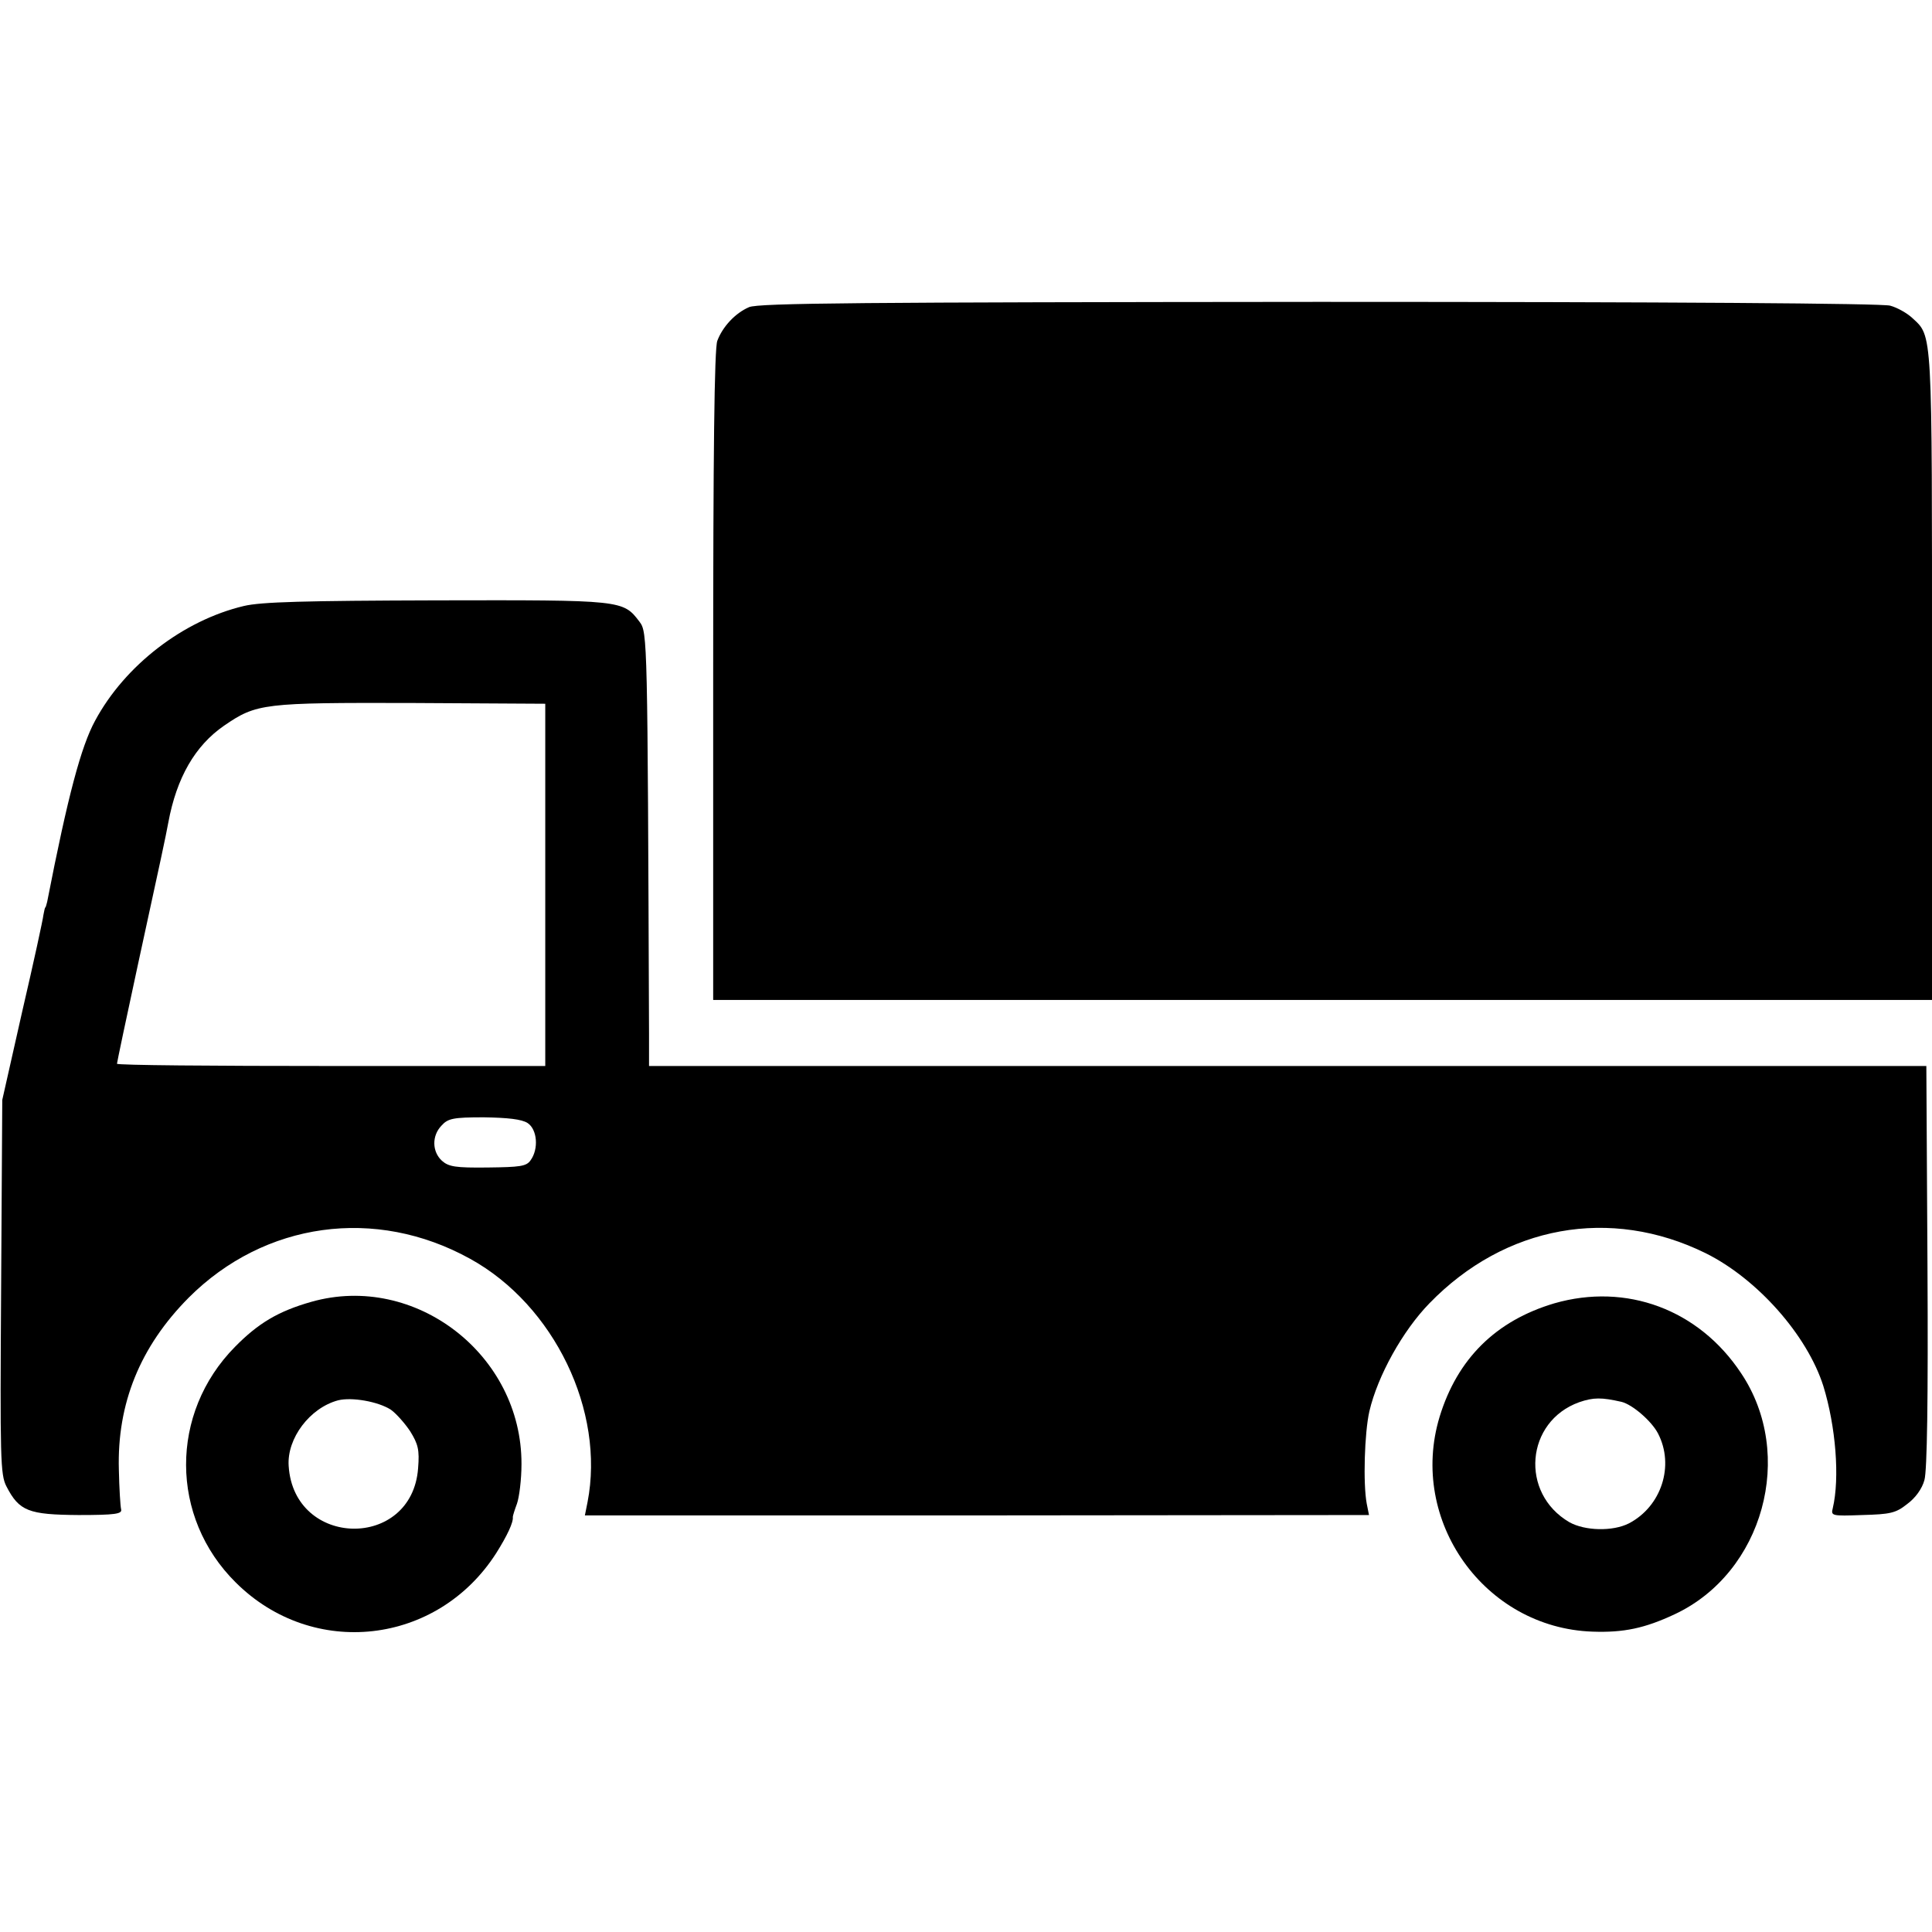
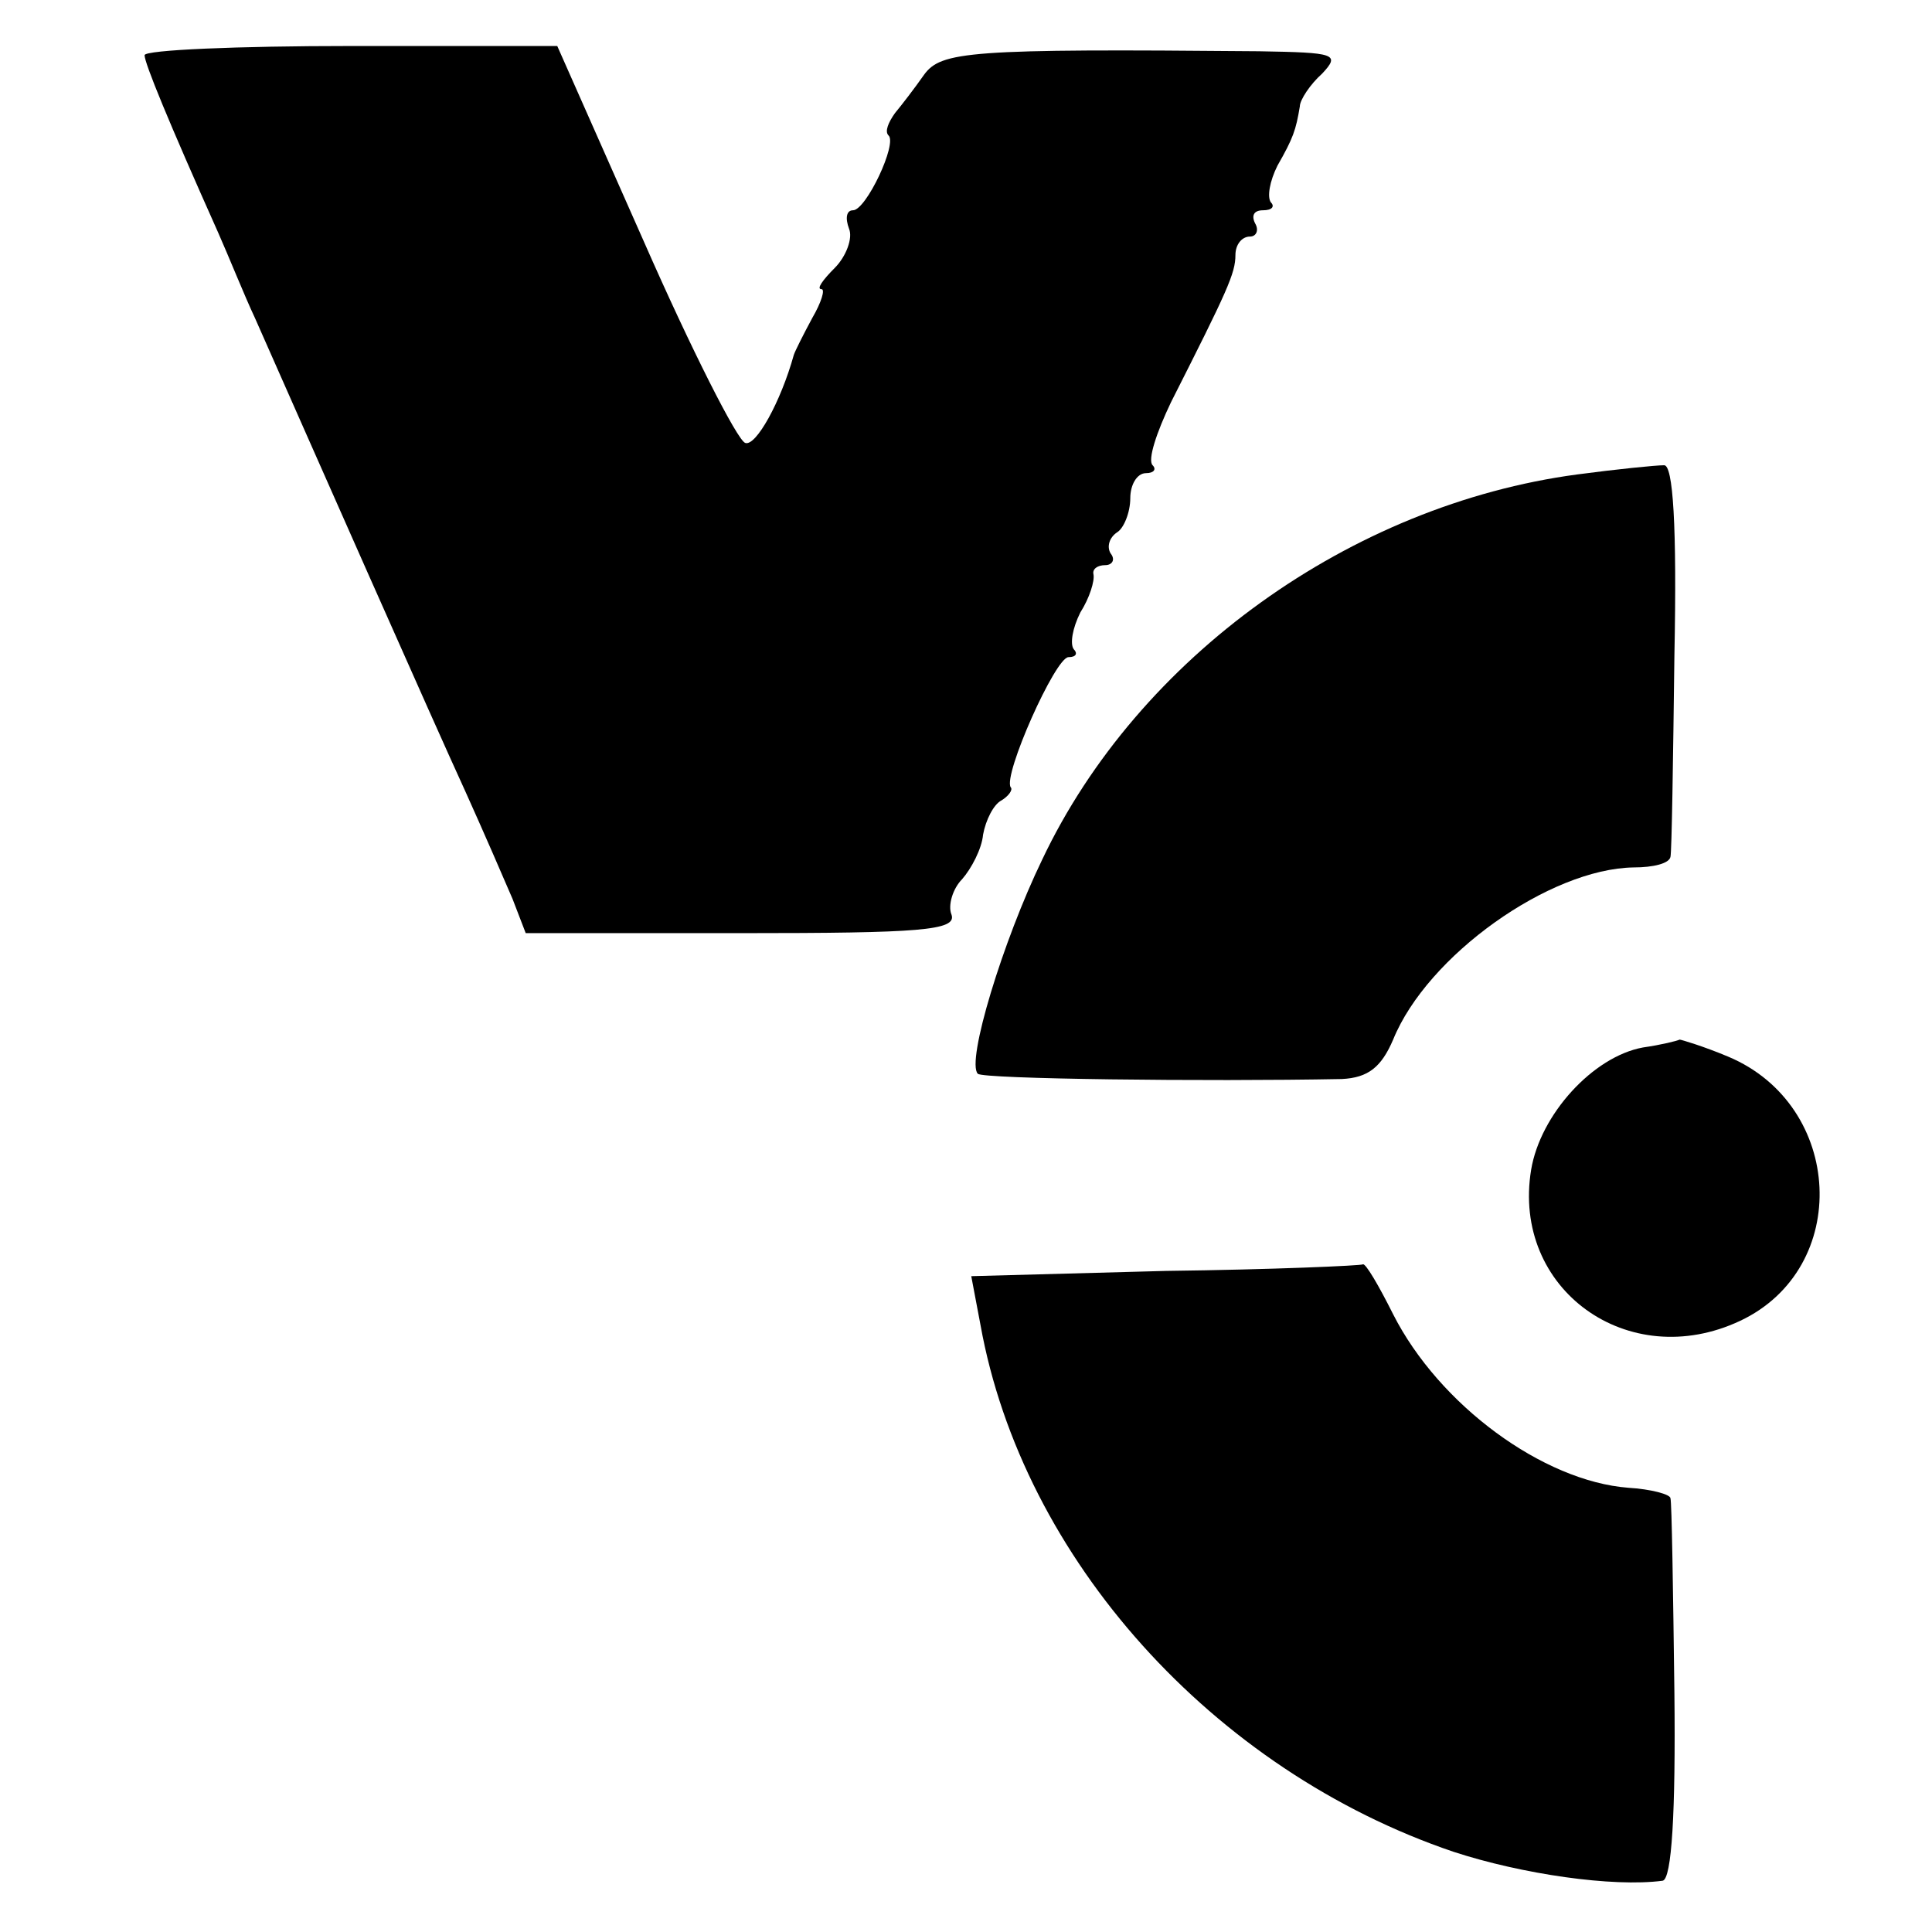
- <svg xmlns="http://www.w3.org/2000/svg" version="1.0" width="512pt" height="512pt" viewBox="0 0 512 512" preserveAspectRatio="xMidYMid meet">
-   <g transform="translate(0,512) scale(0.1,-0.1)" fill="#000000" stroke="none">
-     <path d="M1985 4306 c-37 -16 -70 -52 -84 -89 -8 -19 -11 -303 -11 -888 l0 -859 1615 0 1615 0 0 859 c0 927 2 898 -53 949 -13 12 -39 27 -58 32 -21 6 -580 10 -1514 10 -1211 -1 -1485 -3 -1510 -14z" />
-     <path d="M646 3514 c-160 -38 -315 -157 -394 -304 -37 -68 -72 -198 -127 -480 -2 -8 -4 -15 -5 -15 -1 0 -3 -9 -5 -20 -1 -11 -26 -126 -56 -255 l-53 -235 -3 -495 c-3 -457 -2 -498 14 -529 34 -66 59 -75 191 -76 98 0 116 3 113 15 -2 8 -5 56 -6 105 -5 175 56 326 185 456 201 201 495 242 746 103 223 -123 358 -404 311 -645 l-7 -35 1039 0 1039 1 -6 30 c-10 53 -6 188 7 245 22 94 88 213 159 286 201 207 480 257 732 133 137 -68 269 -217 312 -352 33 -107 44 -244 25 -324 -5 -20 -3 -21 78 -18 74 2 89 5 119 29 22 16 40 41 46 64 7 25 10 210 8 567 l-3 530 -1692 0 -1693 0 0 85 c-4 1049 -4 1064 -25 1092 -44 58 -44 58 -538 57 -350 -1 -465 -4 -511 -15z m799 -739 l0 -480 -567 0 c-313 0 -568 2 -568 6 0 3 25 122 56 265 61 280 73 336 80 374 22 119 71 204 148 257 86 59 104 61 496 60 l355 -2 0 -480z m-47 -631 c26 -17 30 -69 8 -99 -11 -16 -28 -18 -114 -19 -85 -1 -103 2 -121 18 -26 24 -27 66 -1 93 17 19 31 22 112 22 64 -1 100 -5 116 -15z" />
-     <path d="M825 1670 c-88 -25 -141 -57 -202 -119 -174 -176 -173 -452 2 -625 204 -203 534 -166 690 78 29 46 46 82 44 96 0 3 5 19 11 35 6 17 12 64 12 105 1 290 -282 508 -557 430z m211 -286 c14 -10 37 -36 51 -57 21 -34 25 -49 21 -98 -16 -217 -329 -212 -343 6 -5 73 56 154 131 174 36 9 106 -3 140 -25z" />
-     <path d="M4119 1666 c-155 -46 -257 -147 -304 -301 -83 -275 119 -559 405 -569 83 -3 139 9 218 46 235 110 321 423 176 639 -112 169 -304 240 -495 185z m178 -261 c29 -7 80 -51 97 -84 44 -85 9 -193 -77 -238 -43 -22 -117 -20 -158 3 -132 77 -116 267 26 318 38 13 59 13 112 1z" />
+ <svg xmlns="http://www.w3.org/2000/svg" version="1.0" width="147pt" height="147pt" viewBox="0 0 147 147" preserveAspectRatio="xMidYMid meet">
+   <g transform="translate(0,147) scale(0.1,-0.1)" fill="#000000" stroke="none">
+     <path d="M110 1428 c0 -6 18 -50 56 -135 8 -18 20 -48 28 -65 42 -95 137 -310 160 -360 14 -31 30 -68 36 -82 l10 -26 164 0 c136 0 164 2 160 14 -3 7 1 20 8 27 7 8 15 23 16 34 2 11 8 23 14 26 5 3 9 8 7 10 -6 9 34 99 44 99 6 0 7 3 4 6 -3 4 -1 16 5 28 7 11 11 24 10 29 -1 4 3 7 9 7 5 0 8 4 4 9 -3 5 -1 12 5 16 5 3 10 15 10 26 0 10 5 19 12 19 6 0 8 3 5 6 -4 4 3 25 14 48 43 85 49 98 49 112 0 8 5 14 11 14 5 0 7 5 4 10 -3 6 -1 10 6 10 7 0 9 3 6 6 -3 4 -1 16 5 28 12 21 14 27 17 45 0 5 8 17 17 25 14 15 10 16 -48 17 -221 2 -242 0 -255 -18 -7 -10 -17 -23 -22 -29 -5 -7 -8 -14 -5 -17 7 -6 -17 -57 -27 -57 -5 0 -6 -6 -3 -14 3 -7 -2 -21 -11 -30 -9 -9 -14 -16 -10 -16 3 0 0 -10 -7 -22 -7 -13 -13 -25 -14 -28 -10 -36 -29 -70 -37 -67 -6 2 -41 71 -77 153 l-66 149 -157 0 c-86 0 -157 -3 -157 -7z" />
+     <path d="M1200 1109 c-172 -23 -334 -139 -407 -293 -30 -62 -58 -154 -49 -163 4 -4 173 -6 277 -4 20 1 30 9 39 30 26 64 119 130 183 131 15 0 27 3 28 8 1 4 2 73 3 153 2 99 -1 146 -8 145 -6 0 -36 -3 -66 -7z" />
+     <path d="M1250 673 c-38 -7 -78 -51 -85 -93 -15 -91 74 -155 159 -115 85 40 79 164 -9 201 -19 8 -36 13 -37 13 -2 -1 -14 -4 -28 -6z" />
+     <path d="M887 503 l-148 -4 7 -37 c32 -178 177 -339 360 -401 52 -17 121 -27 159 -22 7 1 10 52 9 143 -1 79 -2 145 -3 148 0 3 -15 7 -32 8 -65 5 -144 63 -179 132 -11 22 -21 39 -23 38 -1 -1 -69 -4 -150 -5z" />
  </g>
</svg>
